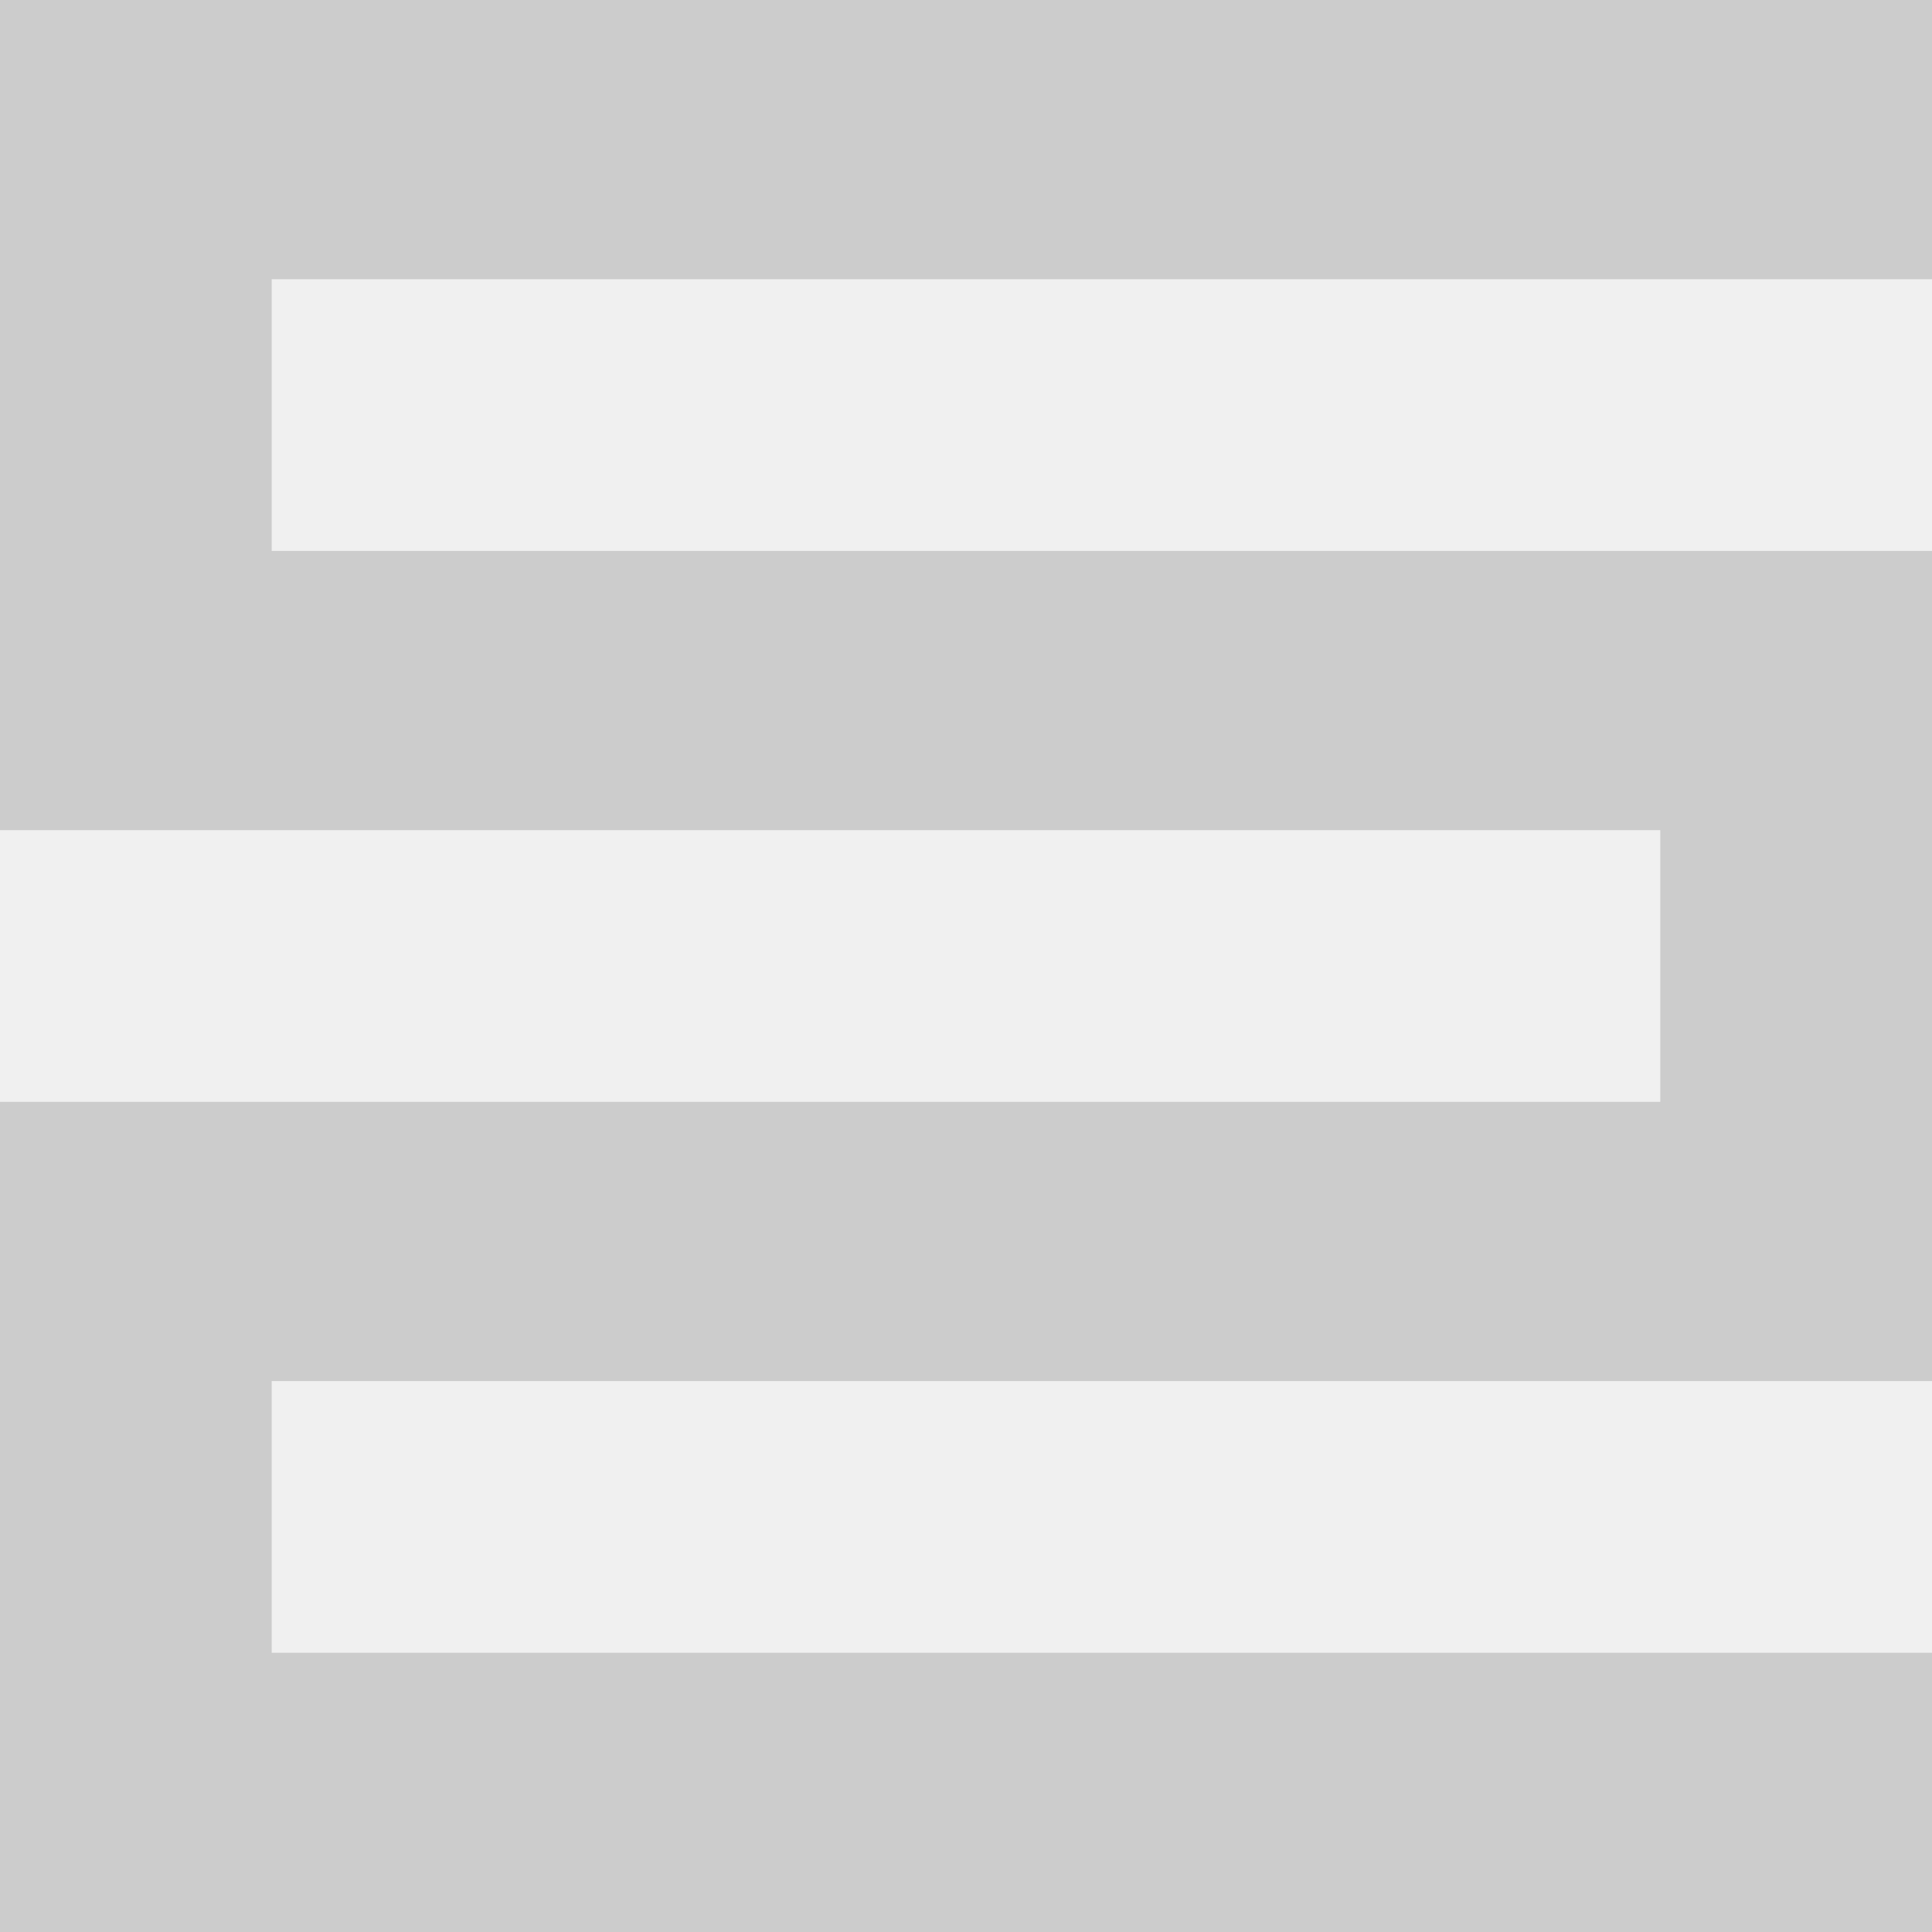
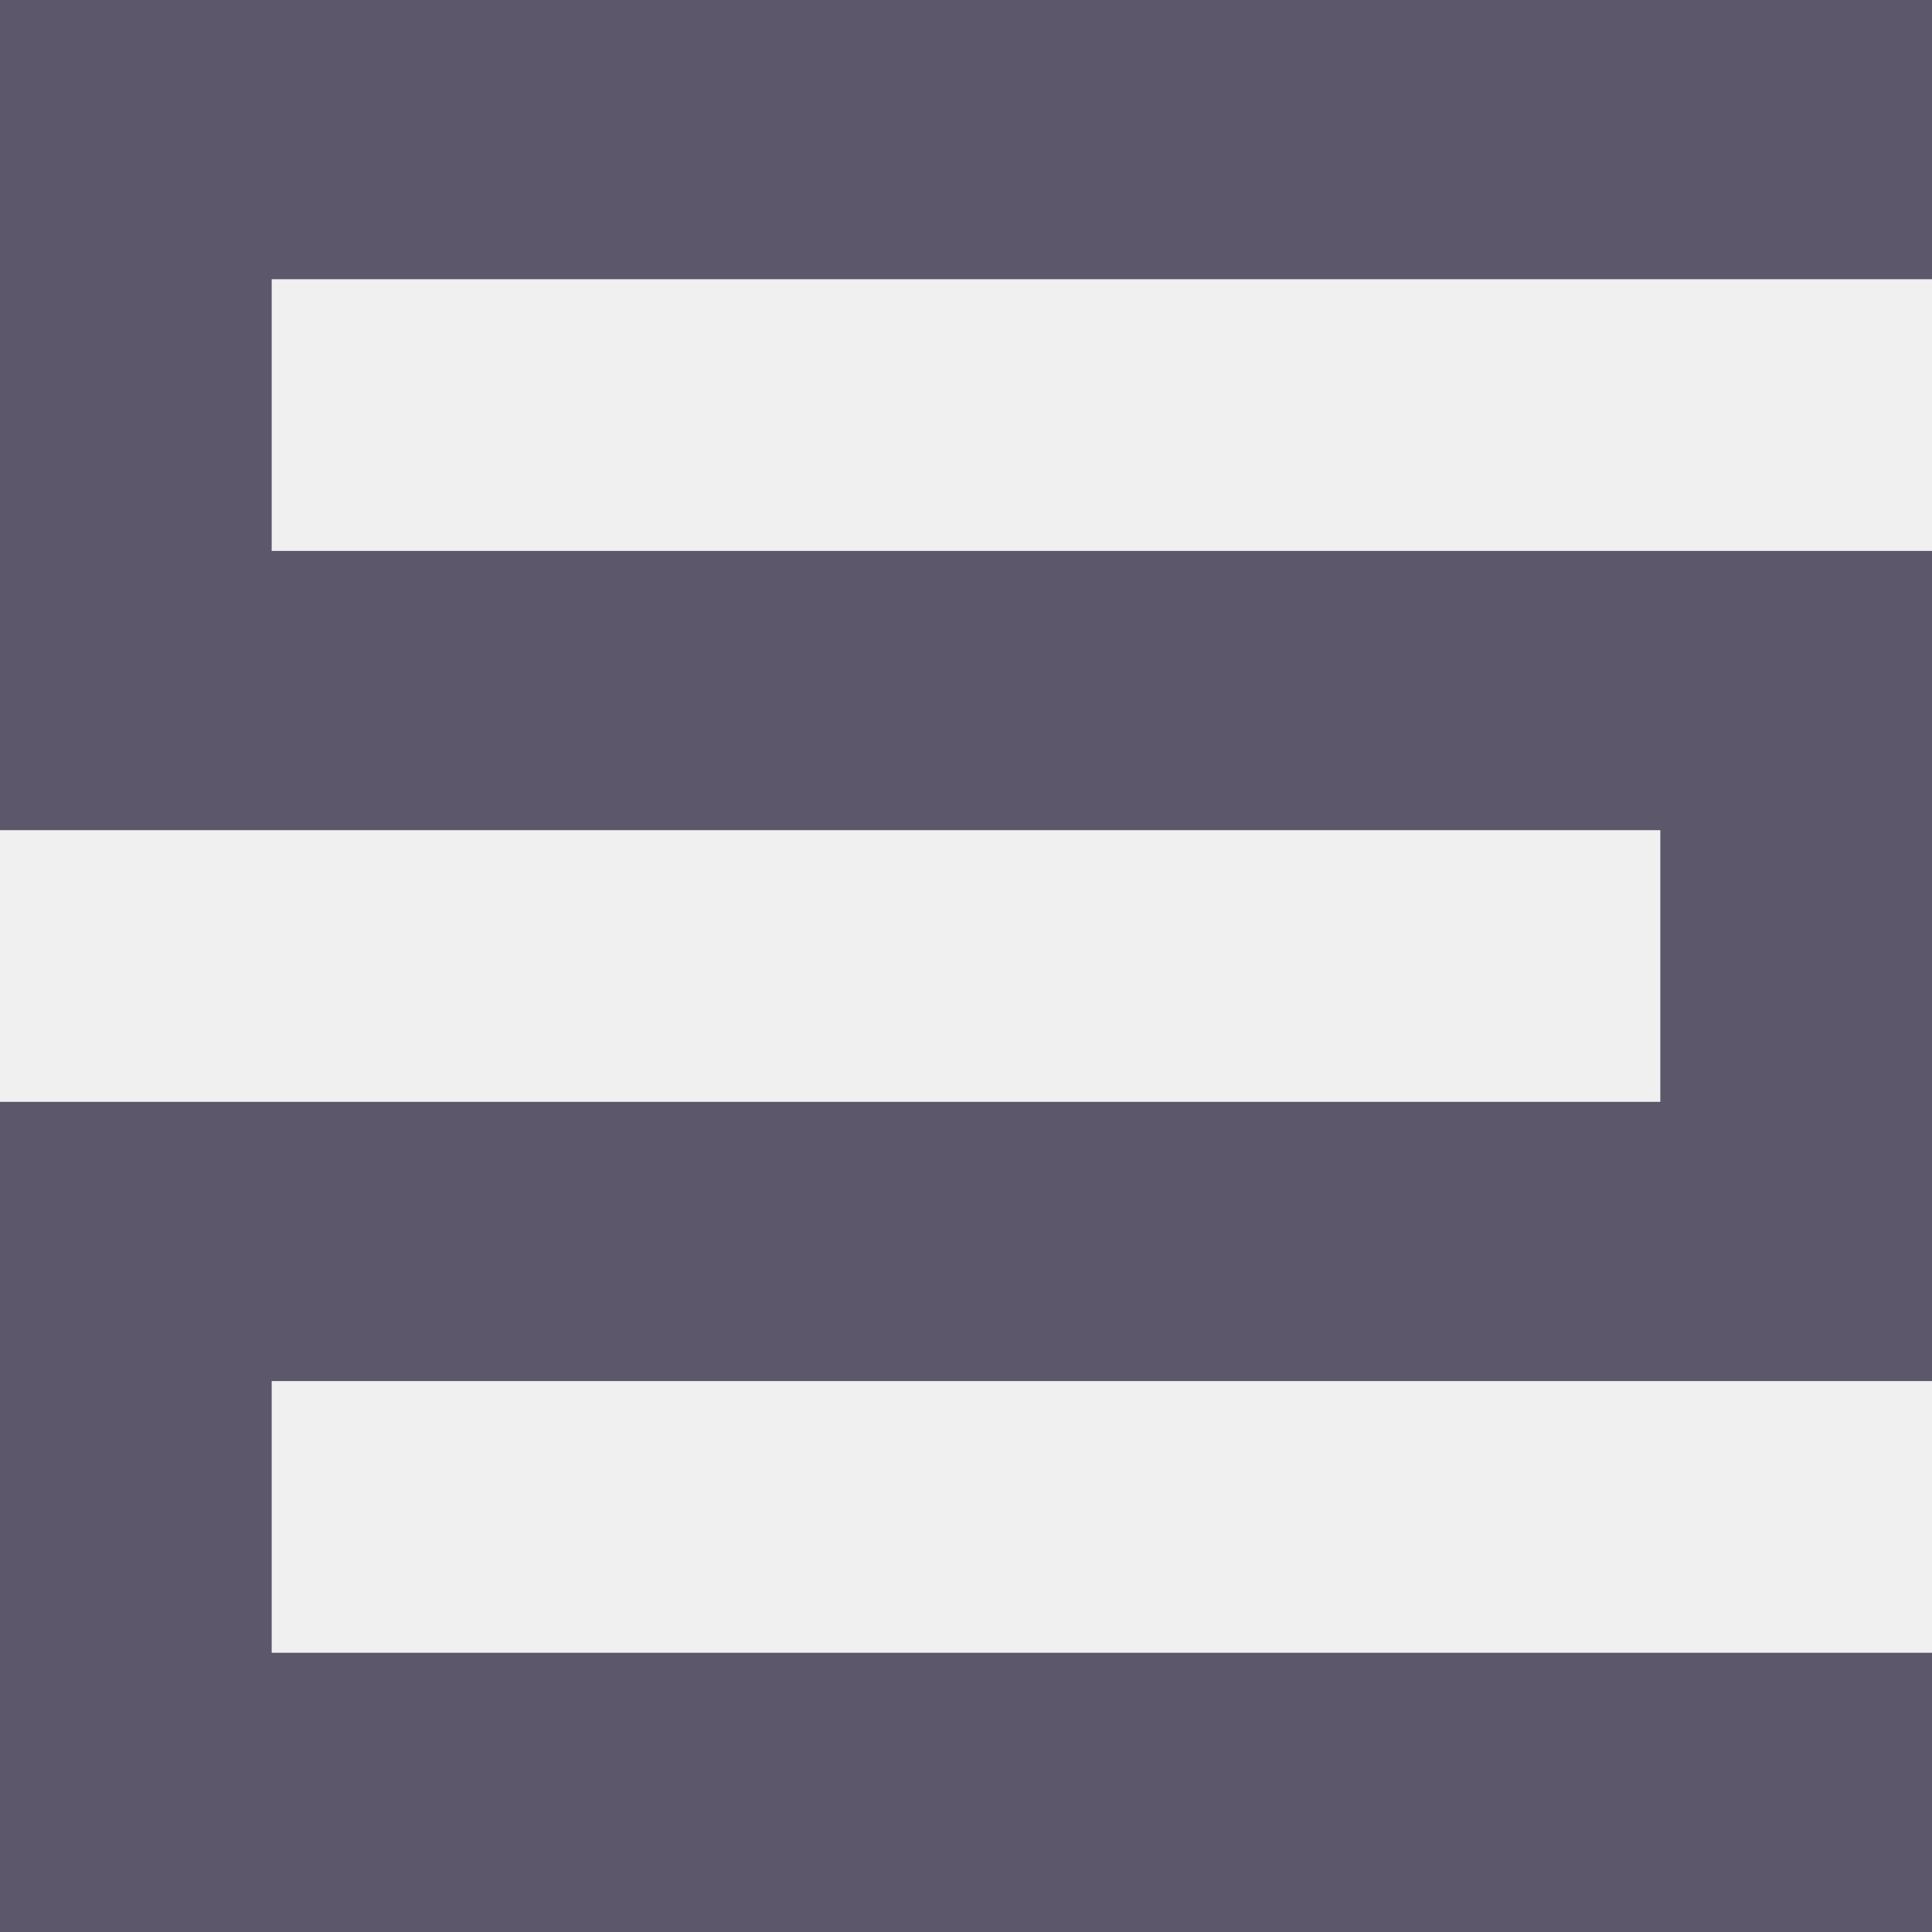
<svg xmlns="http://www.w3.org/2000/svg" width="512" height="512" viewBox="0 0 512 512" fill="none">
  <g clip-path="url(#clip0_741_1317)">
-     <path d="M512 366H72V438H512V512H0V292H440V220H0V0H512V74H72V146H512V366Z" fill="#CCCCCC" />
+     <path d="M512 366H72V438H512V512H0V292H440V220H0V0H512V74H72V146H512V366Z" fill="#5D576B" />
  </g>
  <defs>
    <clipPath id="clip0_741_1317">
      <rect width="512" height="512" fill="white" />
    </clipPath>
  </defs>
</svg>
